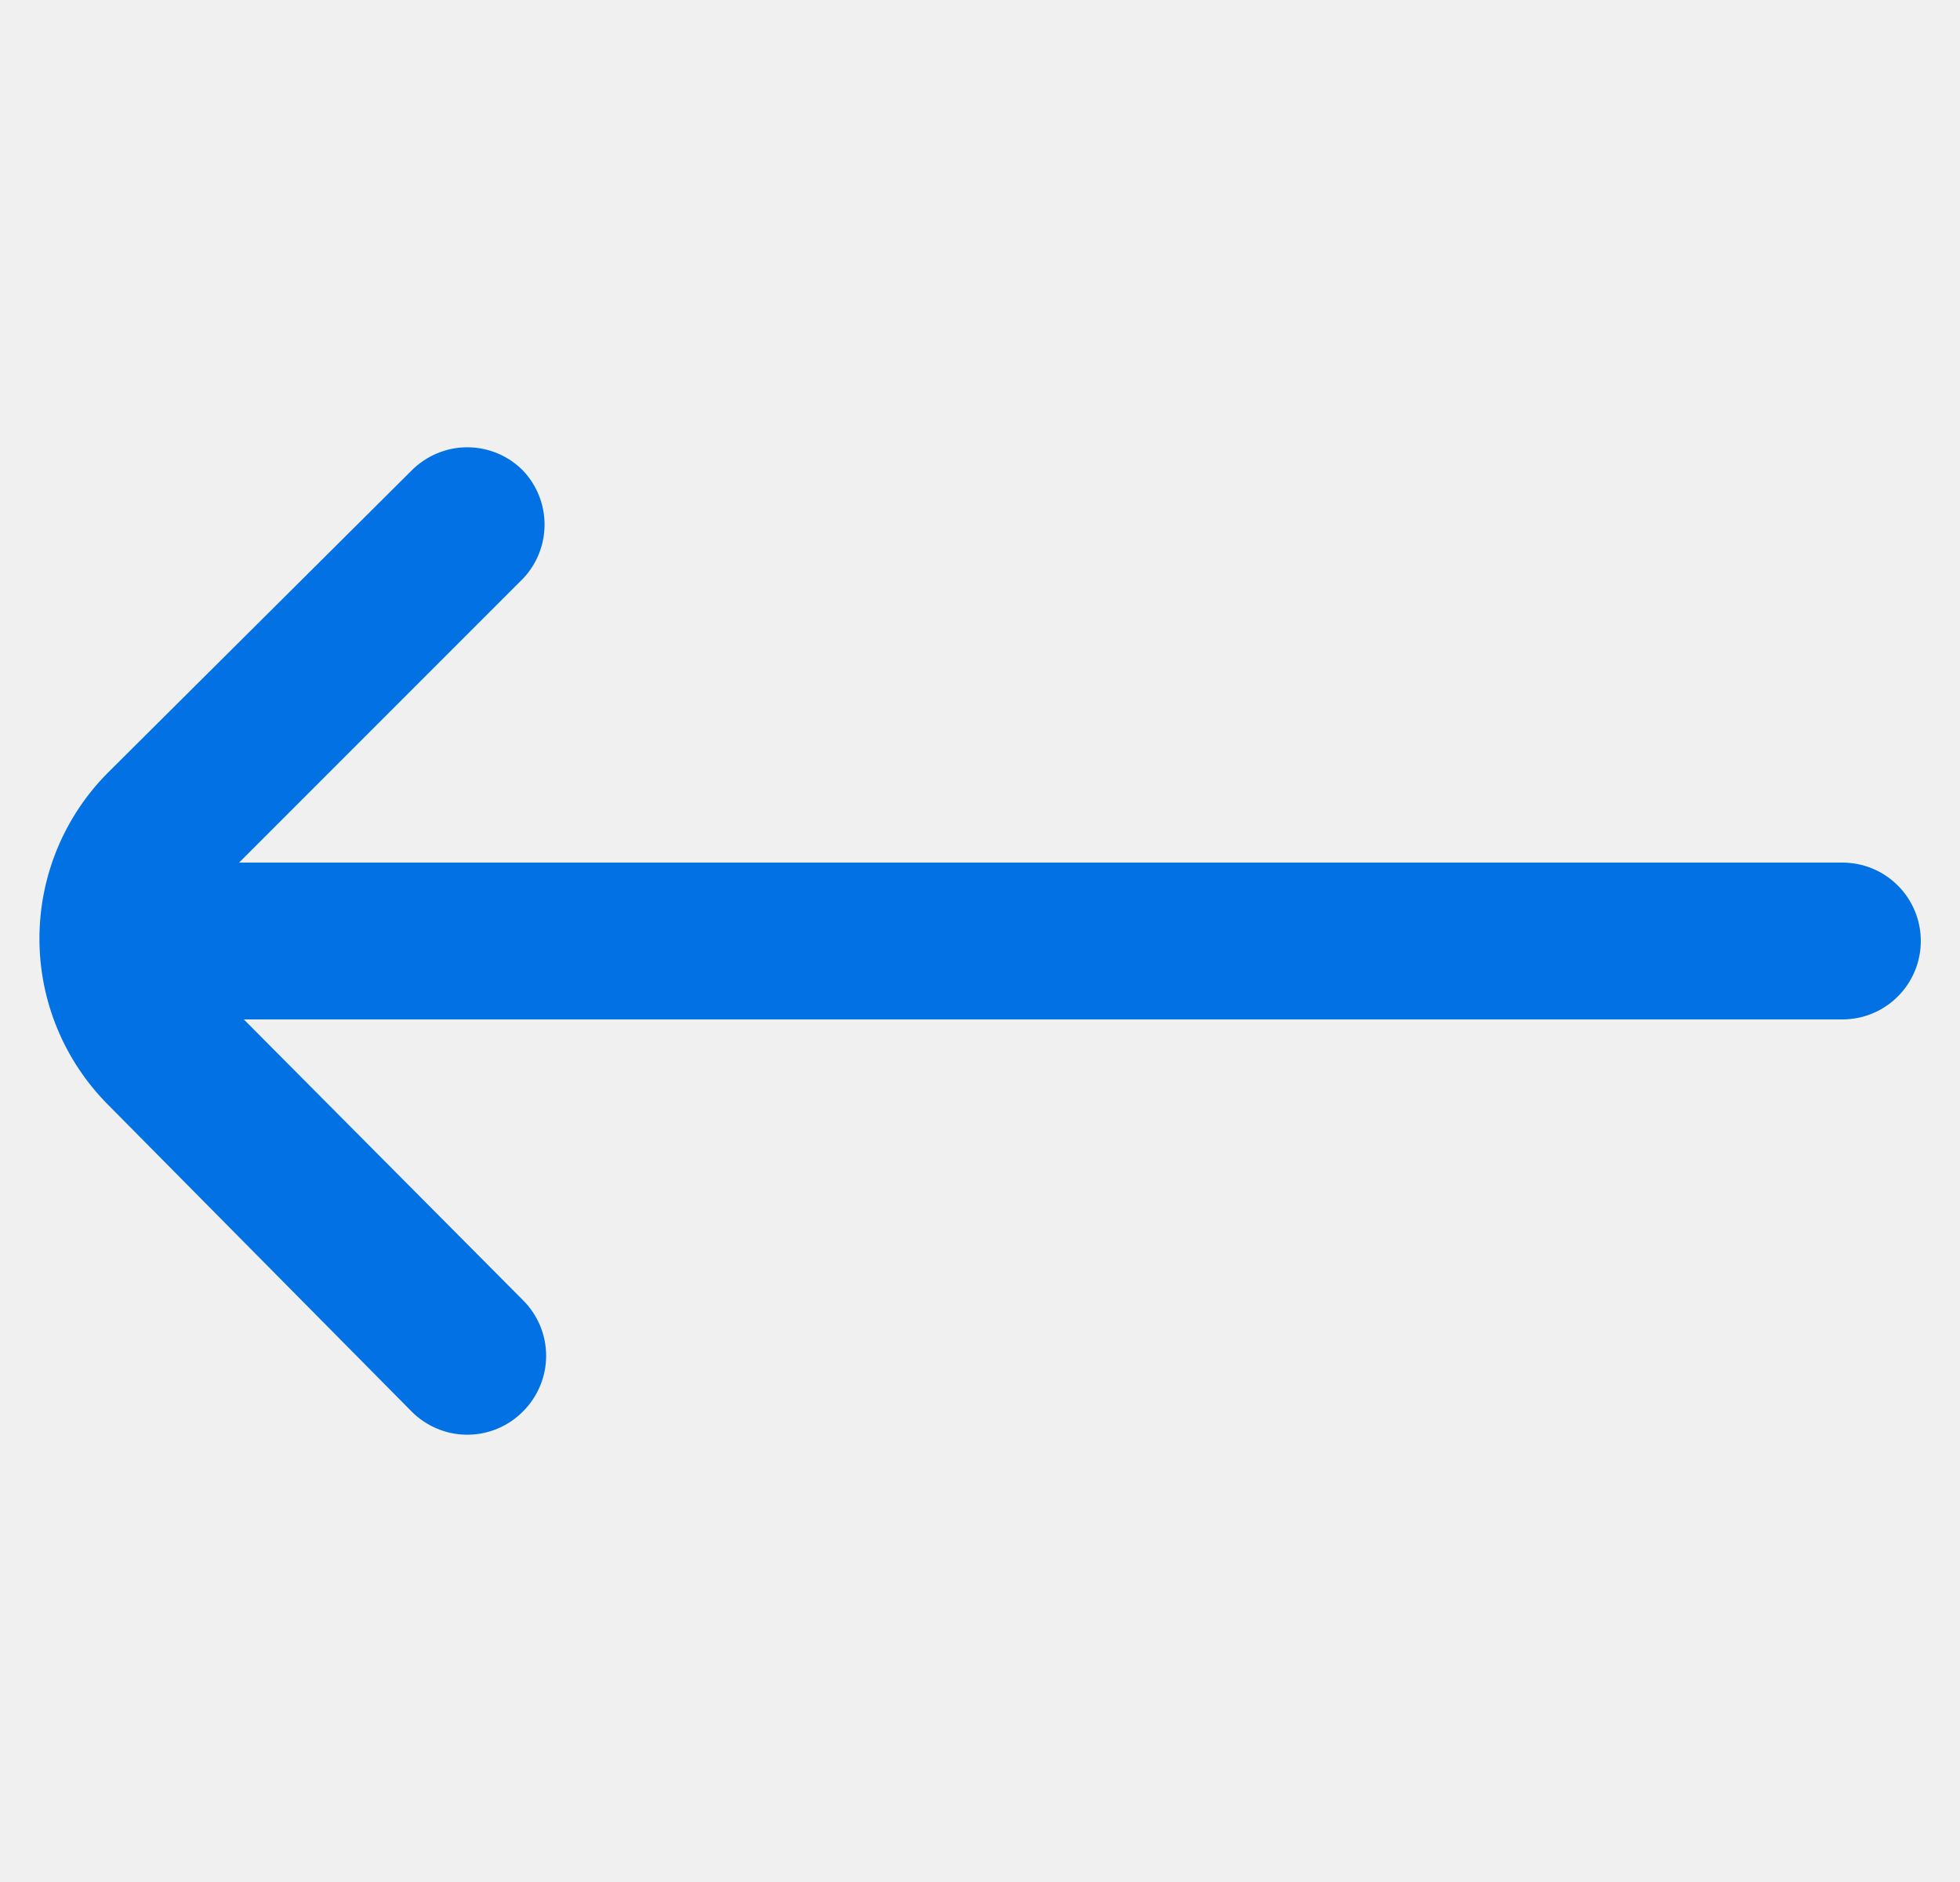
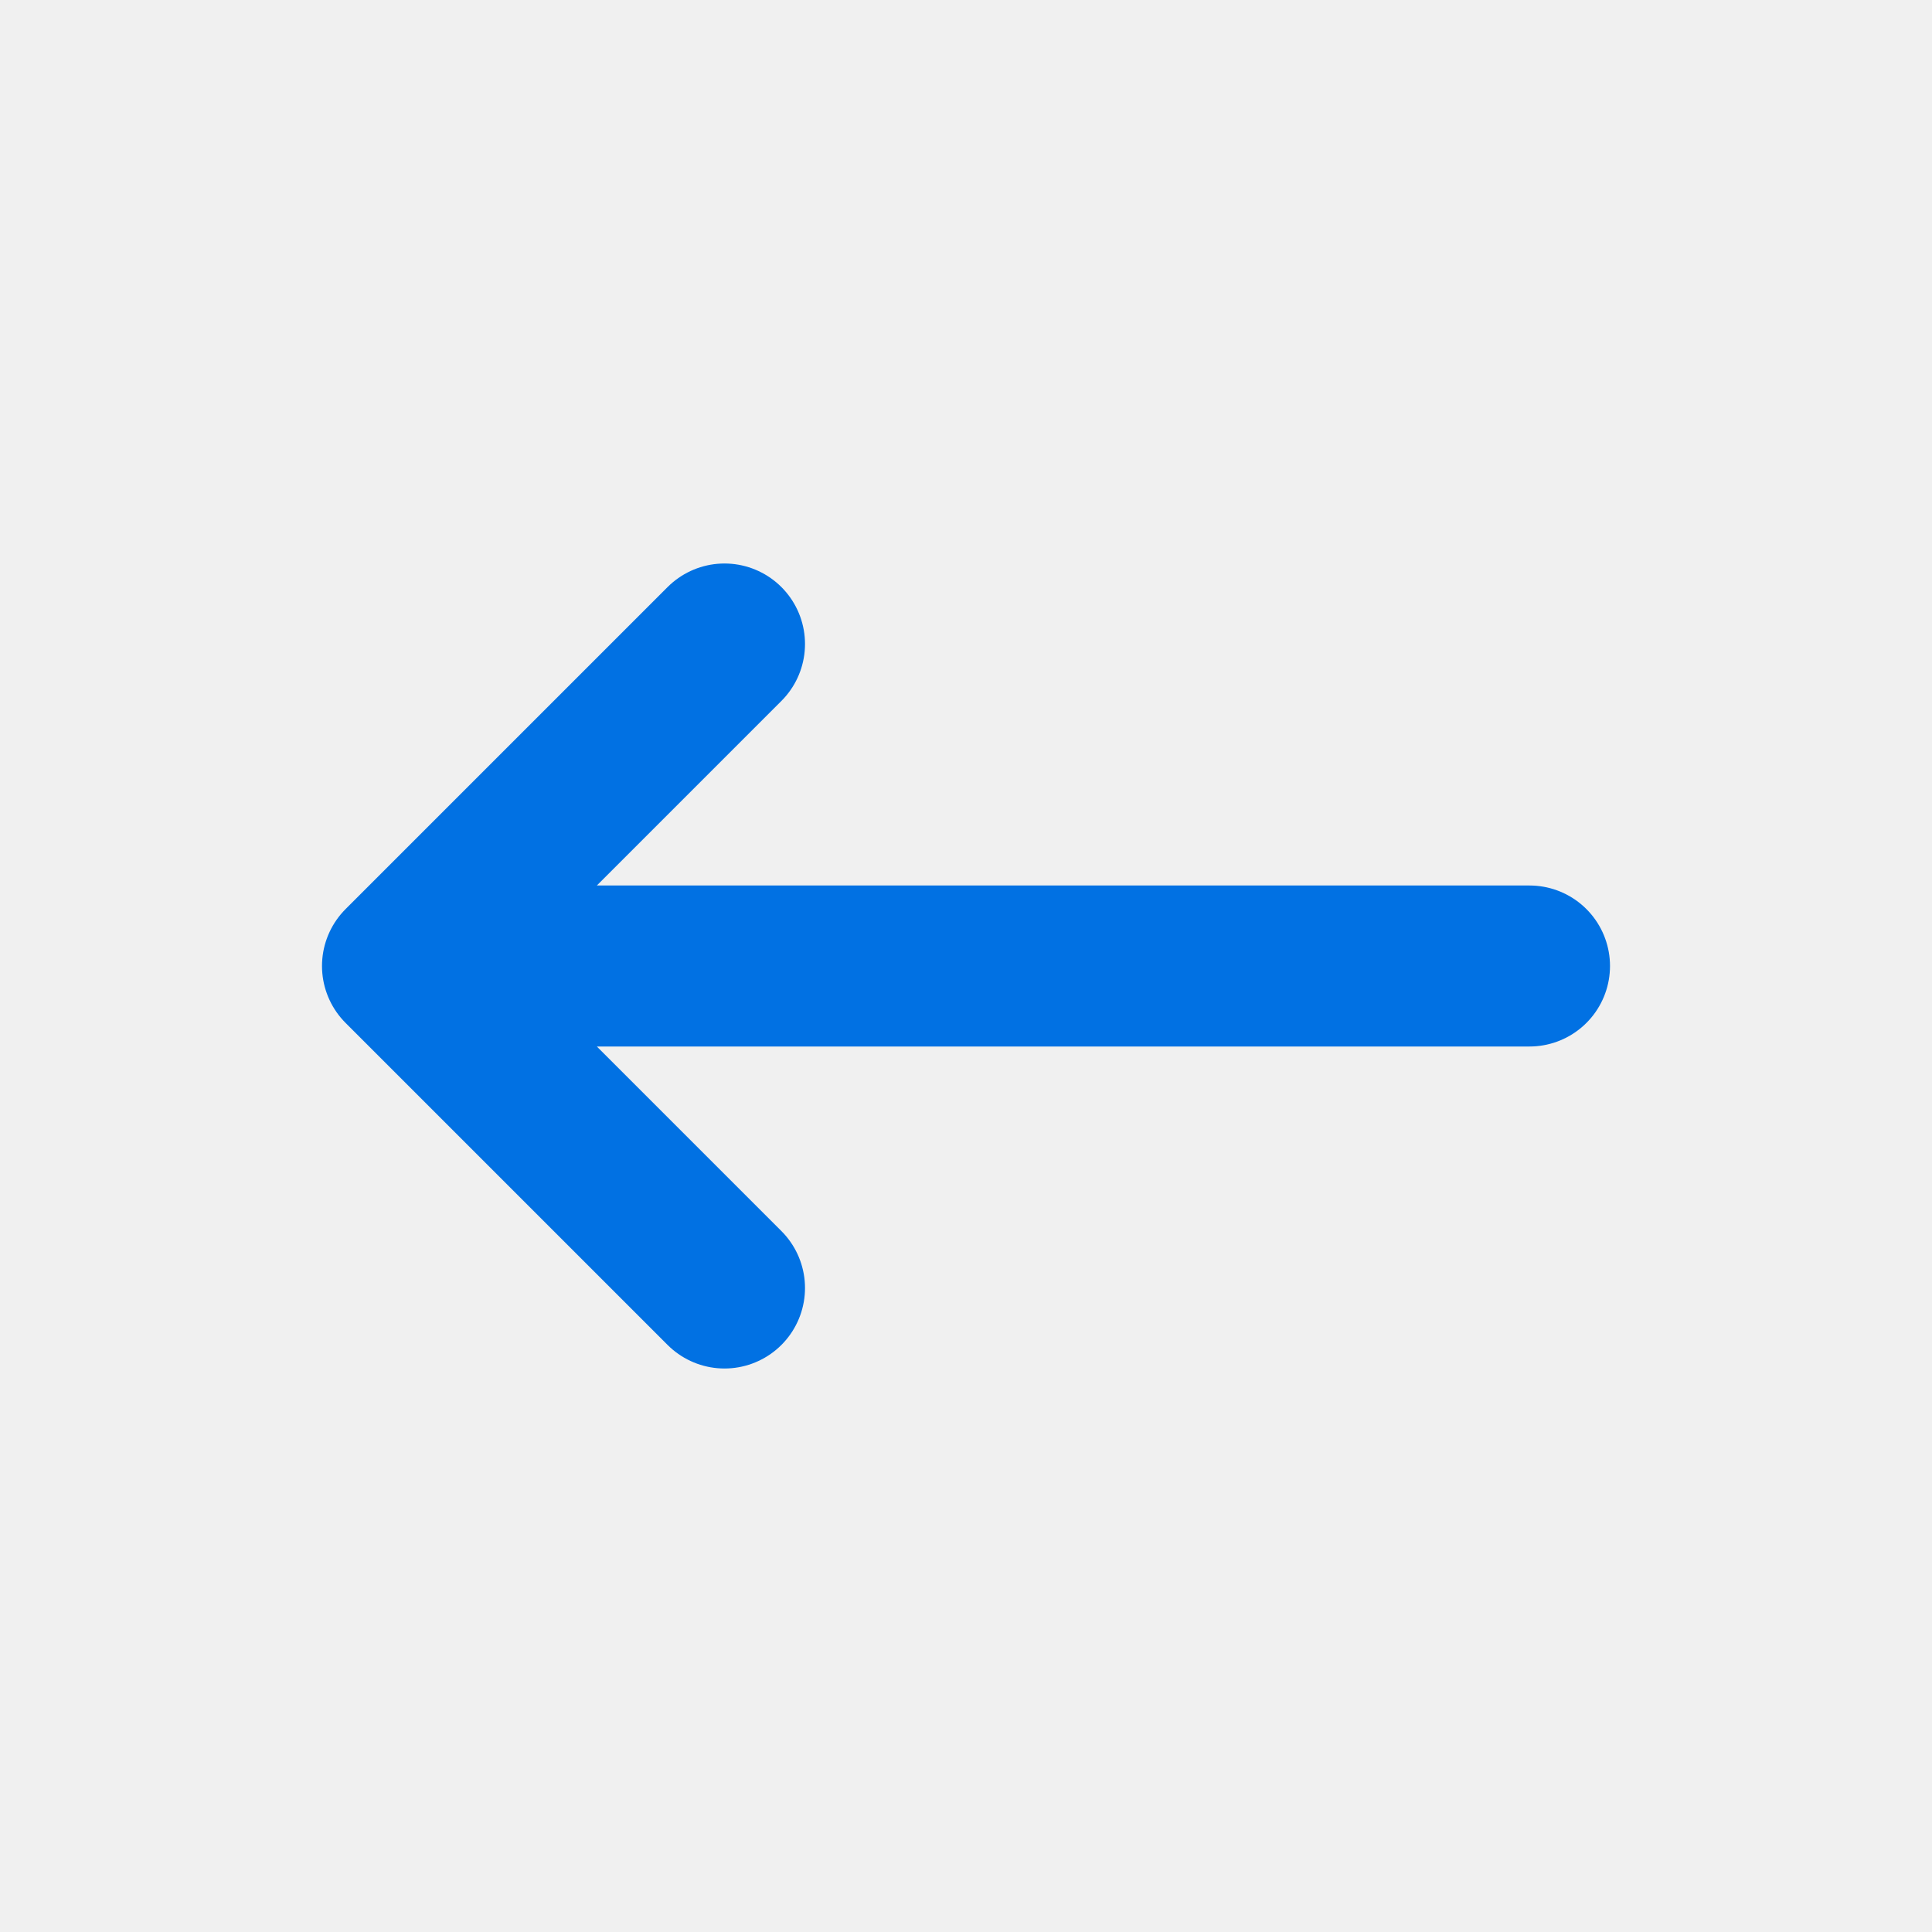
- <svg xmlns="http://www.w3.org/2000/svg" width="25" height="24" viewBox="0 0 25 24" fill="none">
-   <g clip-path="url(#clip0_36_6711)">
-     <path d="M1.38 14.09L5.25 18C5.343 18.094 5.454 18.168 5.576 18.219C5.697 18.27 5.828 18.296 5.96 18.296C6.092 18.296 6.223 18.27 6.345 18.219C6.467 18.168 6.577 18.094 6.67 18C6.764 17.907 6.838 17.796 6.889 17.674C6.94 17.553 6.966 17.422 6.966 17.29C6.966 17.158 6.94 17.027 6.889 16.905C6.838 16.784 6.764 16.673 6.67 16.58L3.11 13H23.5C23.765 13 24.02 12.895 24.207 12.707C24.395 12.52 24.5 12.265 24.5 12C24.5 11.735 24.395 11.48 24.207 11.293C24.02 11.105 23.765 11 23.5 11H3.05L6.67 7.38C6.847 7.194 6.946 6.947 6.946 6.69C6.946 6.433 6.847 6.186 6.67 6C6.577 5.906 6.467 5.832 6.345 5.781C6.223 5.73 6.092 5.704 5.96 5.704C5.828 5.704 5.697 5.73 5.576 5.781C5.454 5.832 5.343 5.906 5.25 6L1.38 9.85C0.818 10.412 0.503 11.175 0.503 11.97C0.503 12.765 0.818 13.527 1.38 14.09Z" fill="#0171E3" />
-   </g>
-   <defs>
-     <clipPath id="clip0_36_6711">
-       <rect width="24" height="24" fill="white" transform="translate(0.5)" />
-     </clipPath>
-   </defs>
+ <svg xmlns="http://www.w3.org/2000/svg" aria-hidden="true" width="24" height="24" fill="none" viewBox="0 0 24 24">
+   <path stroke="#0171E3" stroke-linecap="round" stroke-linejoin="round" stroke-width="2" d="M5 12h14M5 12l4-4m-4 4 4 4" />
</svg>
